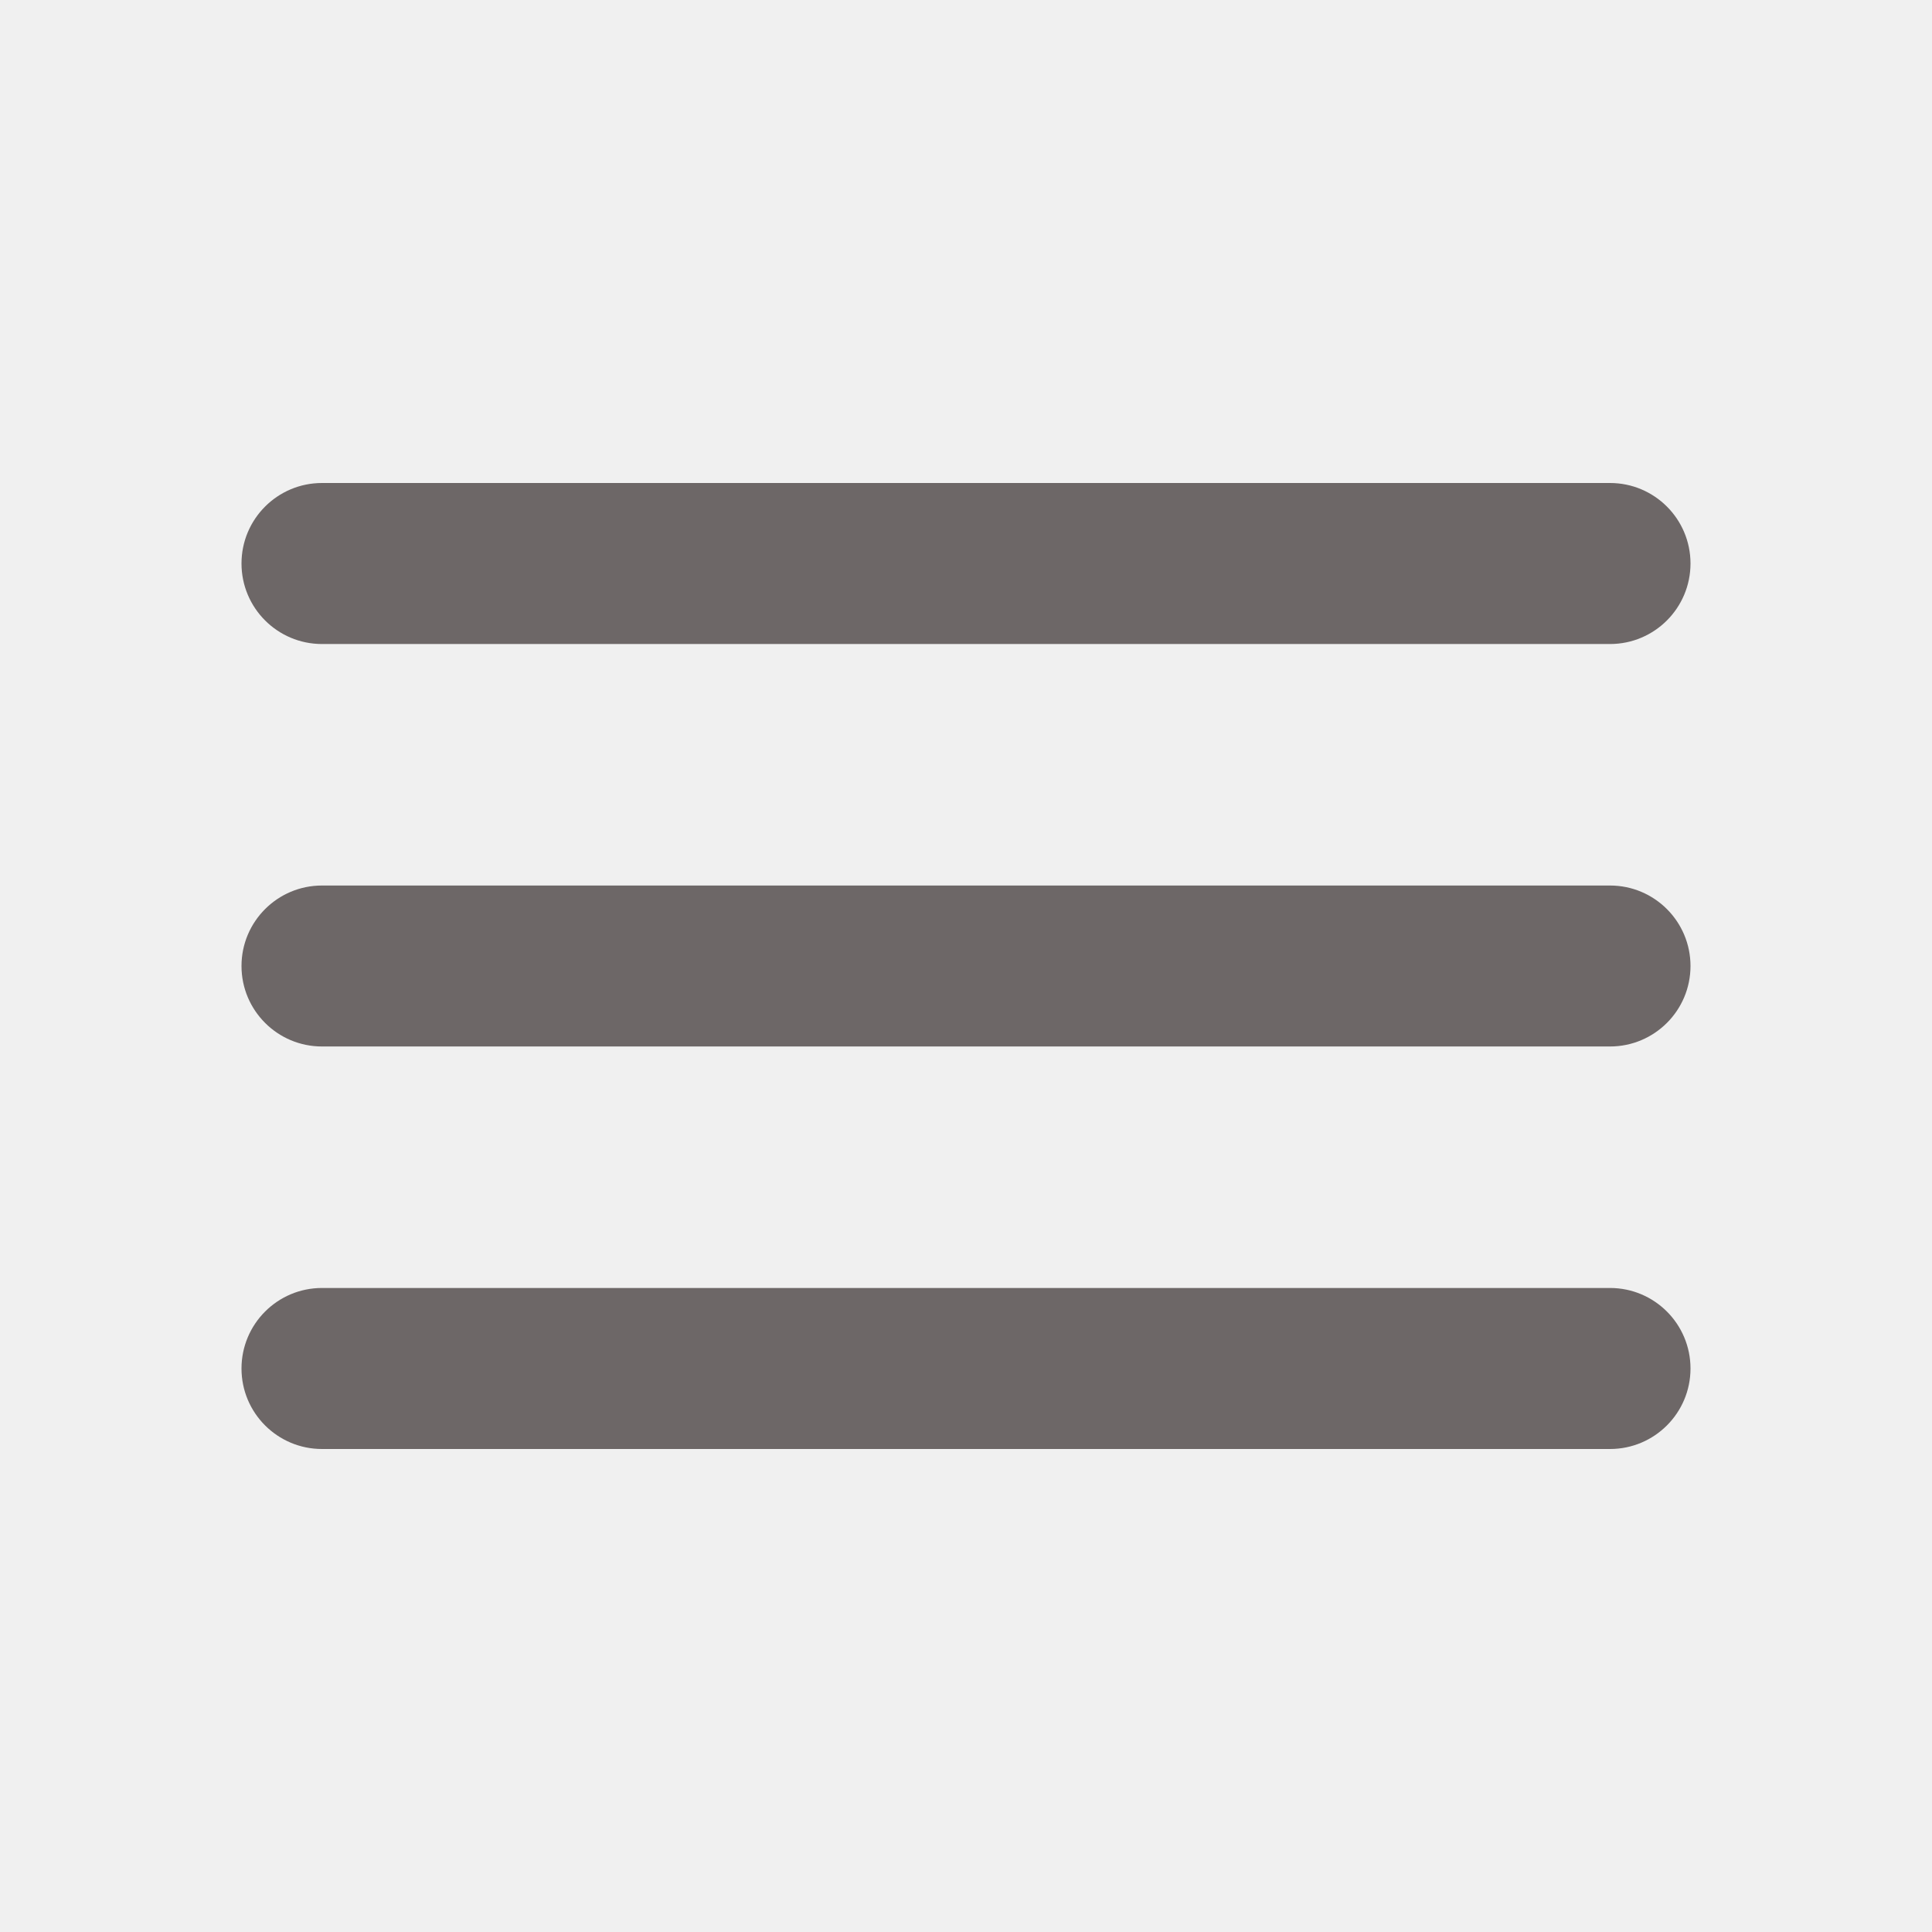
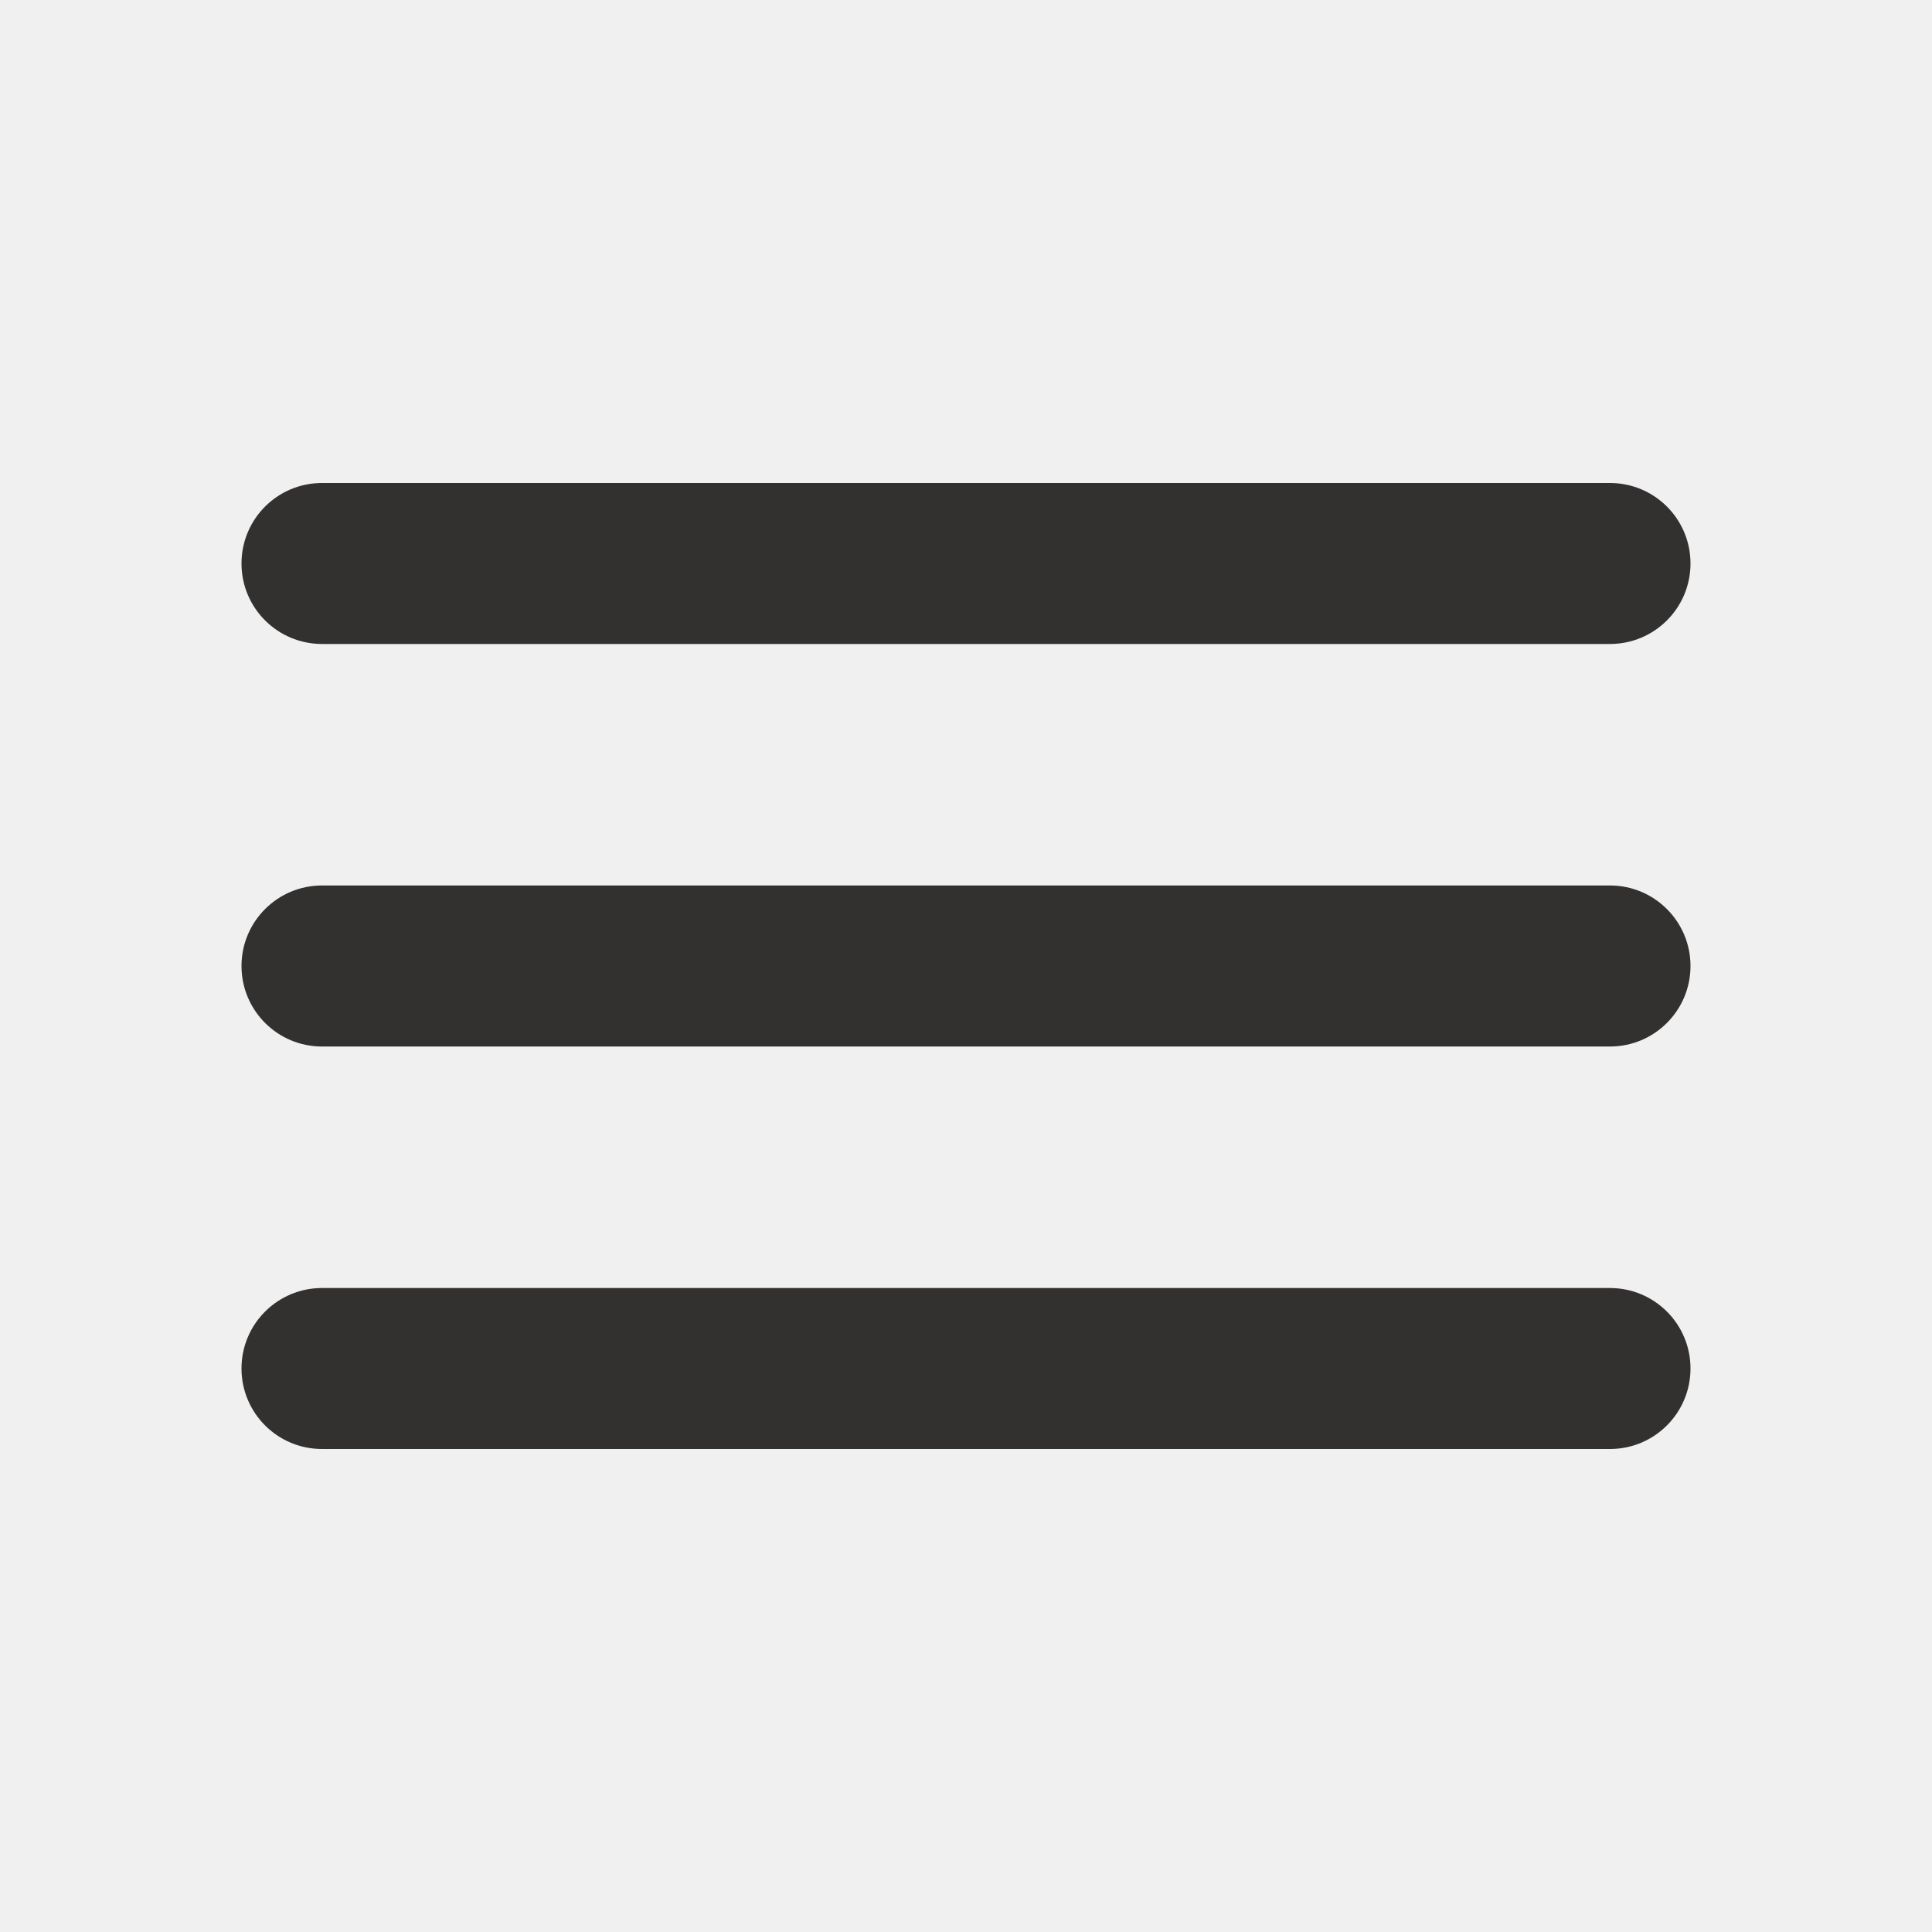
- <svg xmlns="http://www.w3.org/2000/svg" width="32" height="32" viewBox="0 0 32 32" fill="none">
+ <svg xmlns="http://www.w3.org/2000/svg" width="28" height="28" viewBox="0 0 28 28" fill="none">
  <g clip-path="url(#clip0_173_1397)">
-     <path d="M4 22.667C4 23.403 4.597 24 5.333 24H26.667C27.403 24 28 23.403 28 22.667V22.667C28 21.93 27.403 21.333 26.667 21.333H5.333C4.597 21.333 4 21.93 4 22.667V22.667ZM4 16C4 16.736 4.597 17.333 5.333 17.333H26.667C27.403 17.333 28 16.736 28 16V16C28 15.264 27.403 14.667 26.667 14.667H5.333C4.597 14.667 4 15.264 4 16V16ZM5.333 8C4.597 8 4 8.597 4 9.333V9.333C4 10.07 4.597 10.667 5.333 10.667H26.667C27.403 10.667 28 10.07 28 9.333V9.333C28 8.597 27.403 8 26.667 8H5.333Z" fill="#6D6767" />
+     <path d="M3.5 19.833C3.5 20.478 4.022 21 4.667 21H23.333C23.978 21 24.5 20.478 24.5 19.833V19.833C24.5 19.189 23.978 18.667 23.333 18.667H4.667C4.022 18.667 3.5 19.189 3.5 19.833V19.833ZM3.5 14C3.5 14.644 4.022 15.167 4.667 15.167H23.333C23.978 15.167 24.5 14.644 24.5 14V14C24.5 13.356 23.978 12.833 23.333 12.833H4.667C4.022 12.833 3.5 13.356 3.5 14V14ZM4.667 7C4.022 7 3.5 7.522 3.5 8.167V8.167C3.5 8.811 4.022 9.333 4.667 9.333H23.333C23.978 9.333 24.5 8.811 24.5 8.167V8.167C24.5 7.522 23.978 7 23.333 7H4.667Z" fill="#333030" />
  </g>
  <defs>
    <clipPath id="clip0_173_1397">
-       <rect width="32" height="32" fill="white" />
+       <rect width="28" height="28" fill="white" />
    </clipPath>
  </defs>
</svg>
